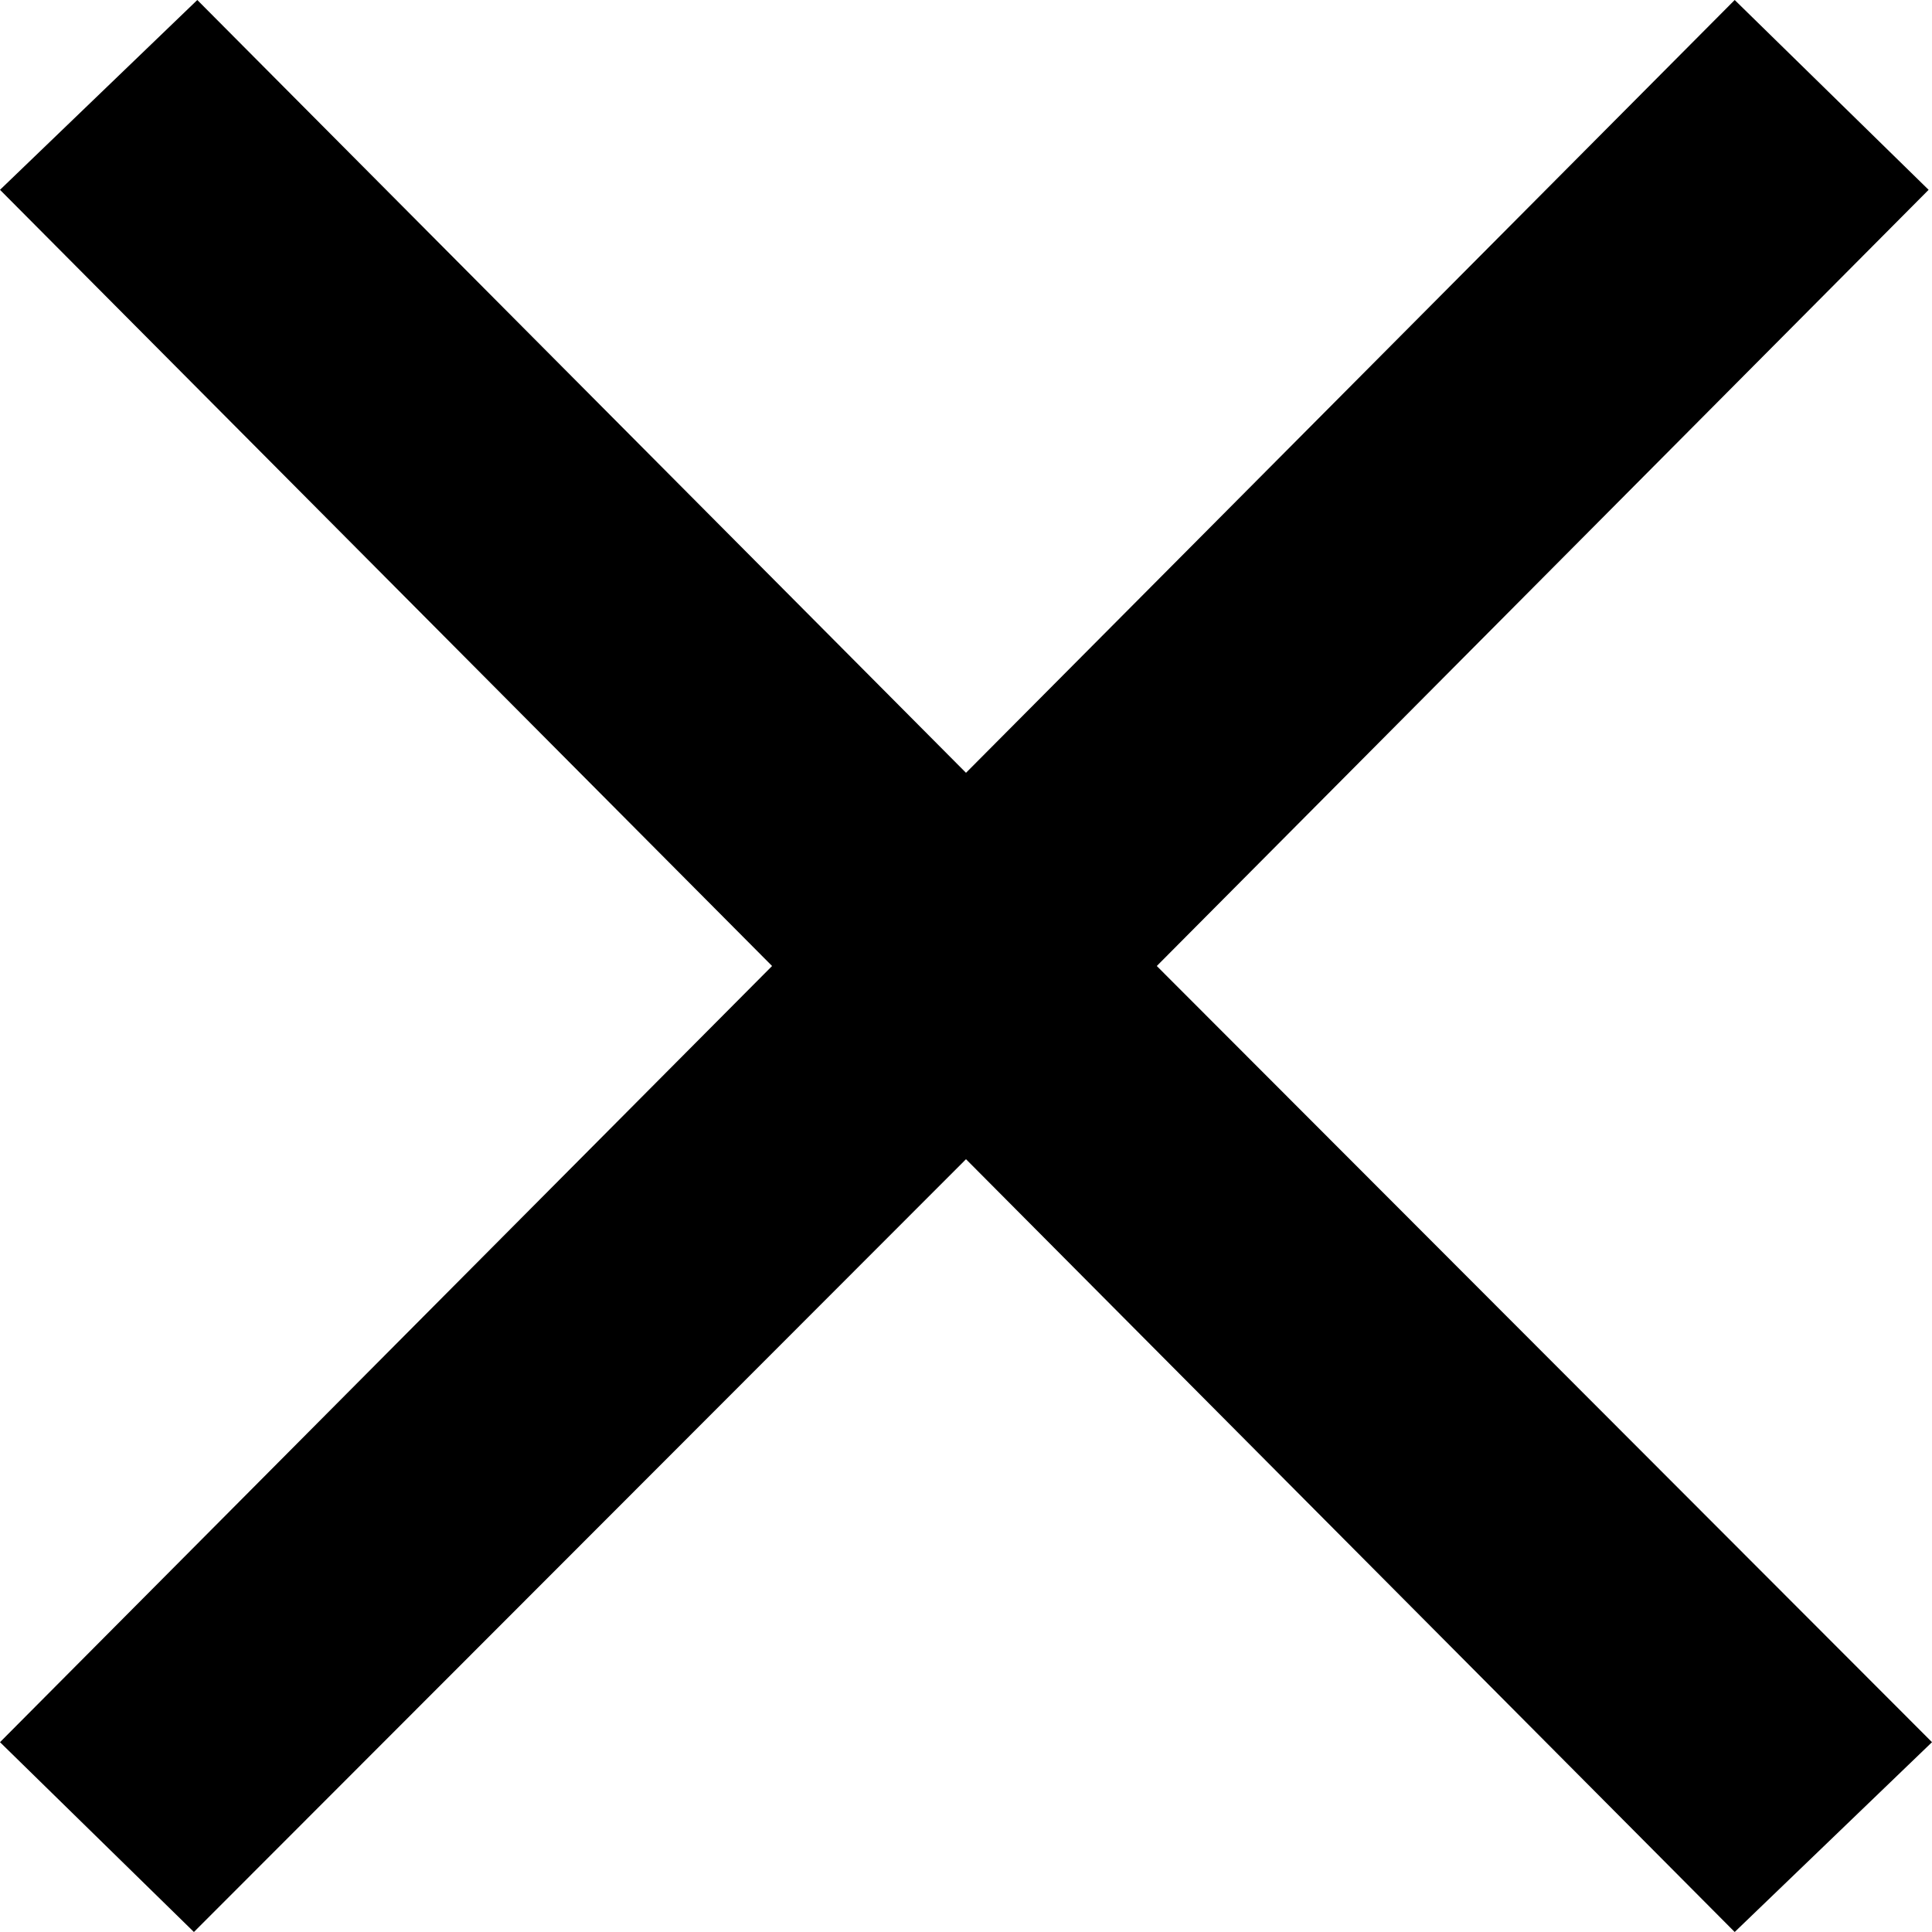
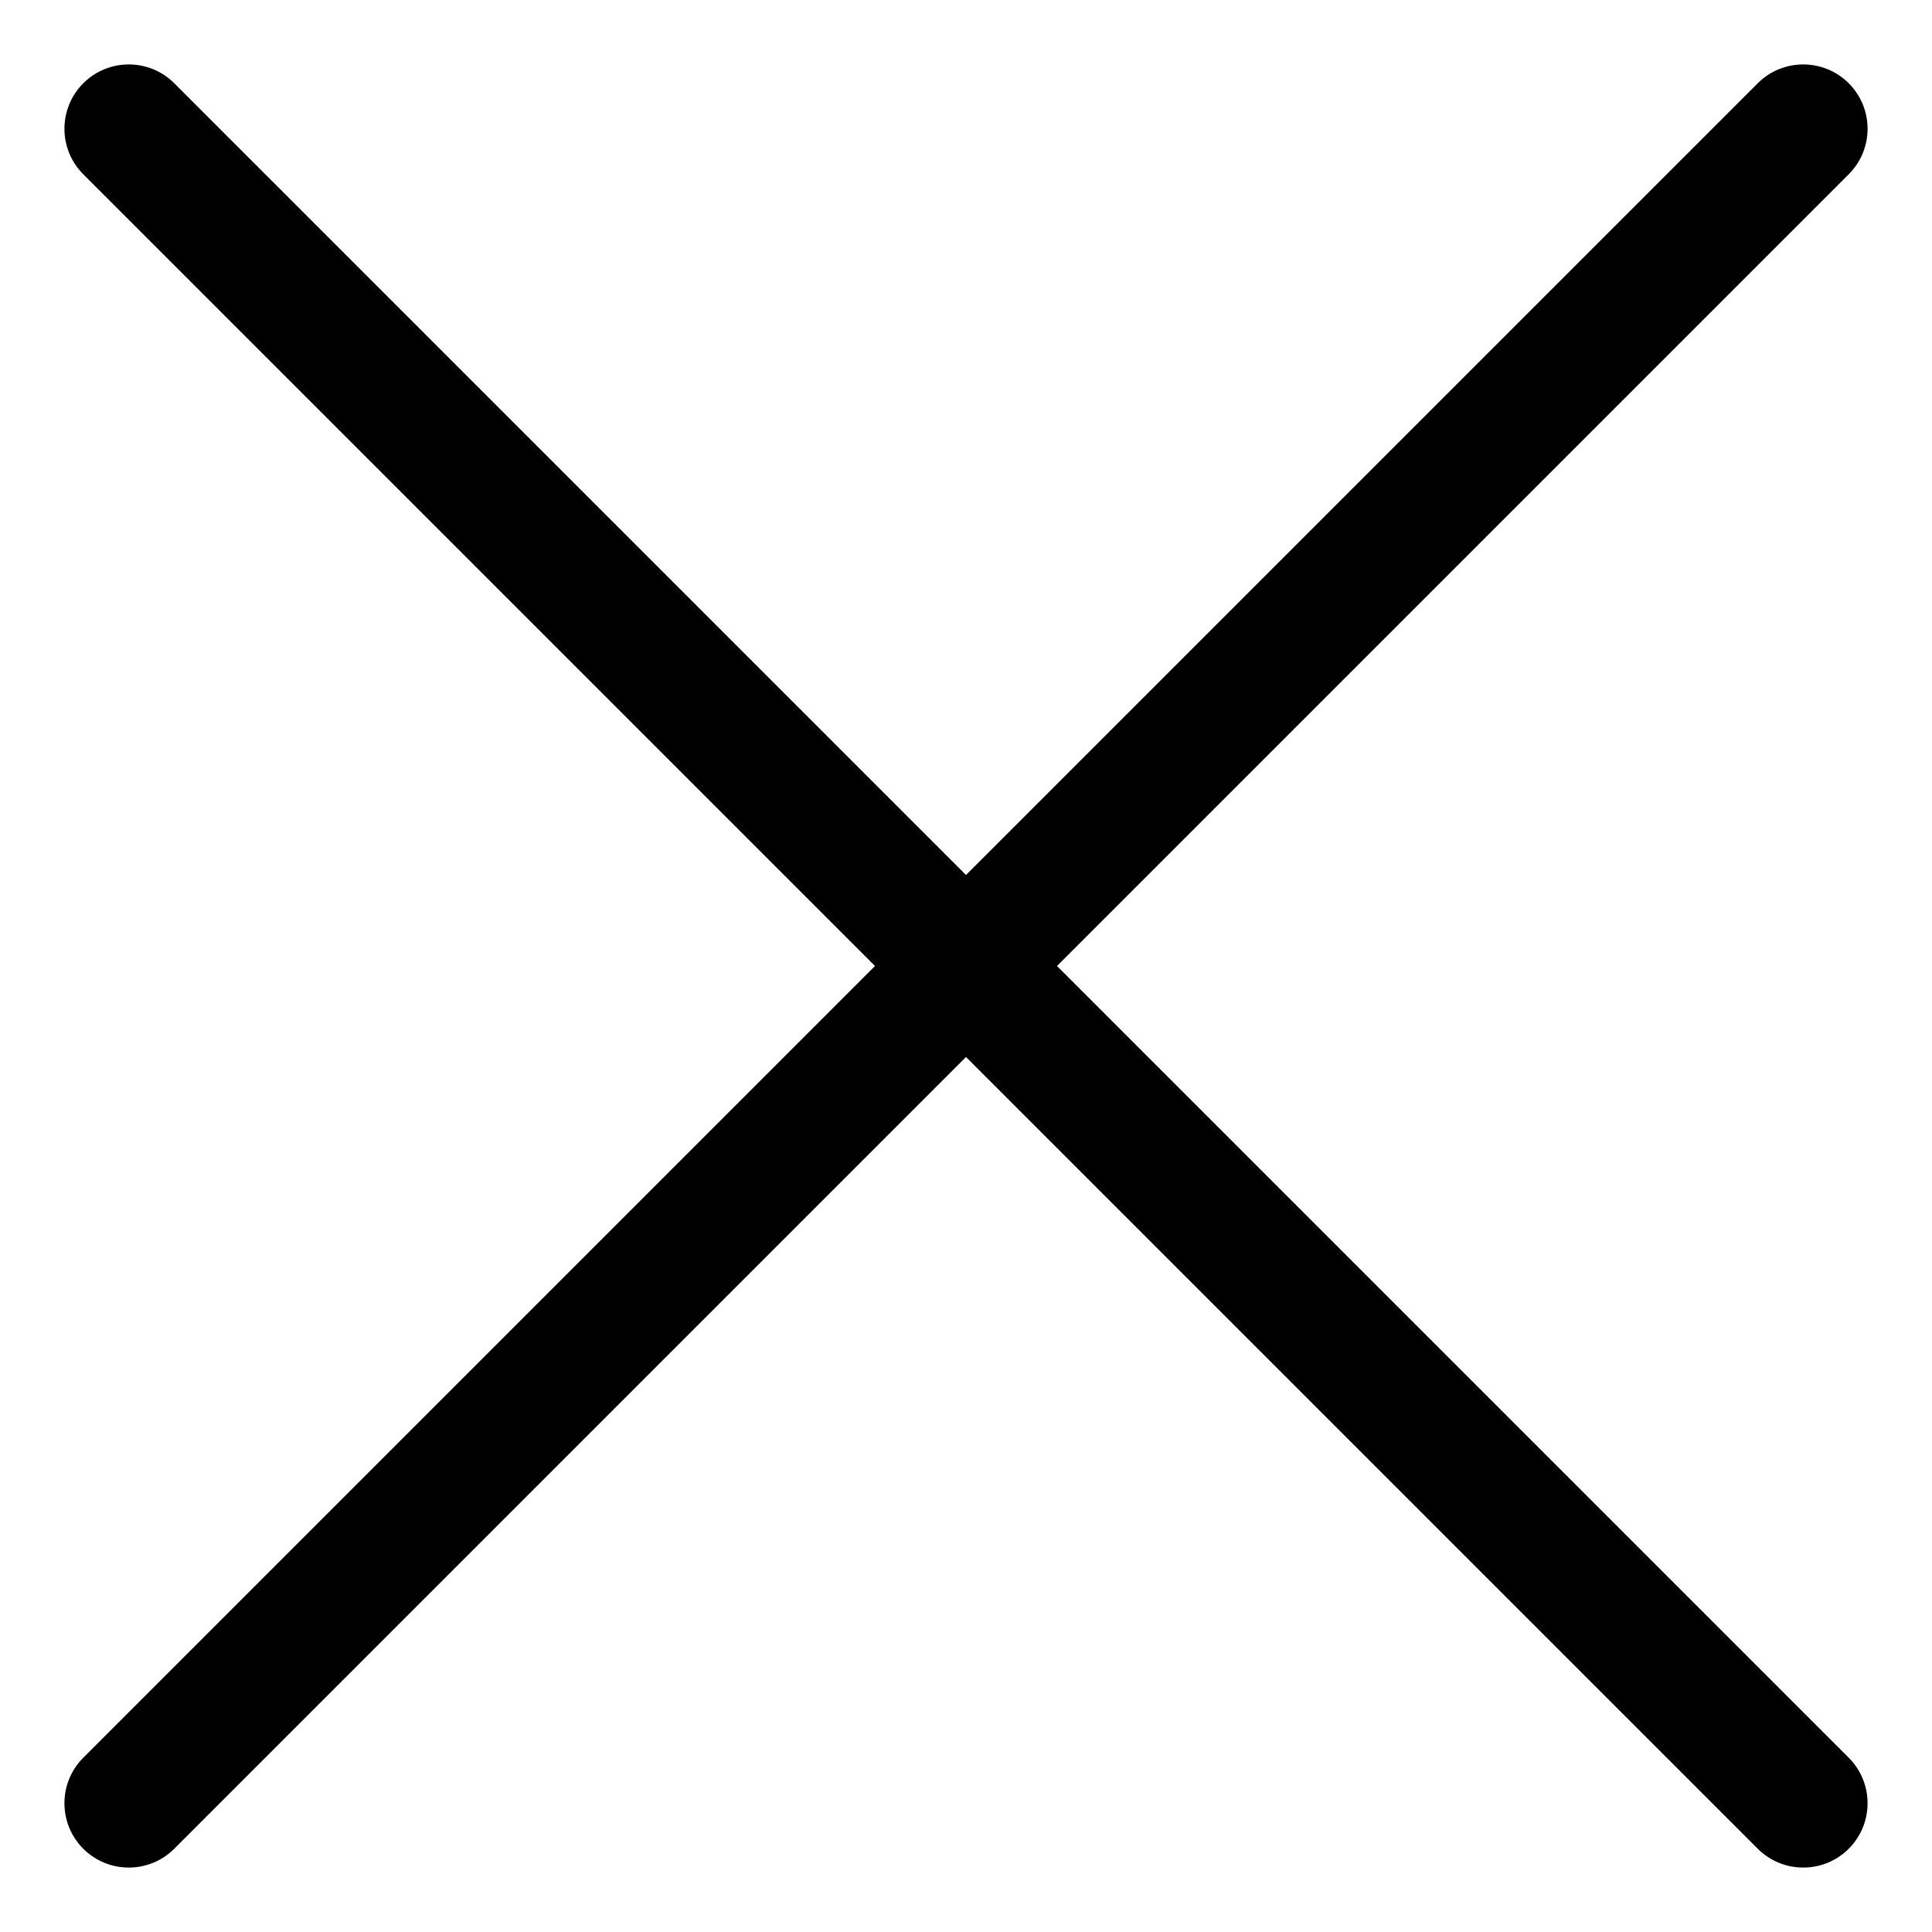
- <svg xmlns="http://www.w3.org/2000/svg" width="8" height="8" viewBox="0 0 8 8">
-   <path fill-rule="evenodd" d="M4.79 4L8 7.214 7.183 8 4 4.8.803 8 0 7.214 3.197 4 0 .786.817 0 4 3.2 7.183 0l.803.786" />
+ <svg xmlns="http://www.w3.org/2000/svg" width="10px" height="10px" viewBox="0 0 10 10" version="1.1">
+   <defs />
+   <g id="Icons-16" stroke="none" stroke-width="1" fill="none" fill-rule="evenodd">
+     <g id="icons-16/cross/icon-cross-16-midgrey" transform="translate(-3, -3)" fill="#000000" fill-rule="nonzero">
+       <path d="M8,8.471 L3.902,12.569 C3.772,12.699 3.561,12.699 3.431,12.569 C3.301,12.439 3.301,12.228 3.431,12.098 L7.529,8 L3.431,3.902 C3.301,3.772 3.301,3.561 3.431,3.431 C3.561,3.301 3.772,3.301 3.902,3.431 L8,7.529 L12.098,3.431 C12.228,3.301 12.439,3.301 12.569,3.431 C12.699,3.561 12.699,3.772 12.569,3.902 L8.471,8 L12.569,12.098 C12.699,12.228 12.699,12.439 12.569,12.569 C12.439,12.699 12.228,12.699 12.098,12.569 L8,8.471 Z" id="icon-cross" />
+     </g>
+   </g>
</svg>
